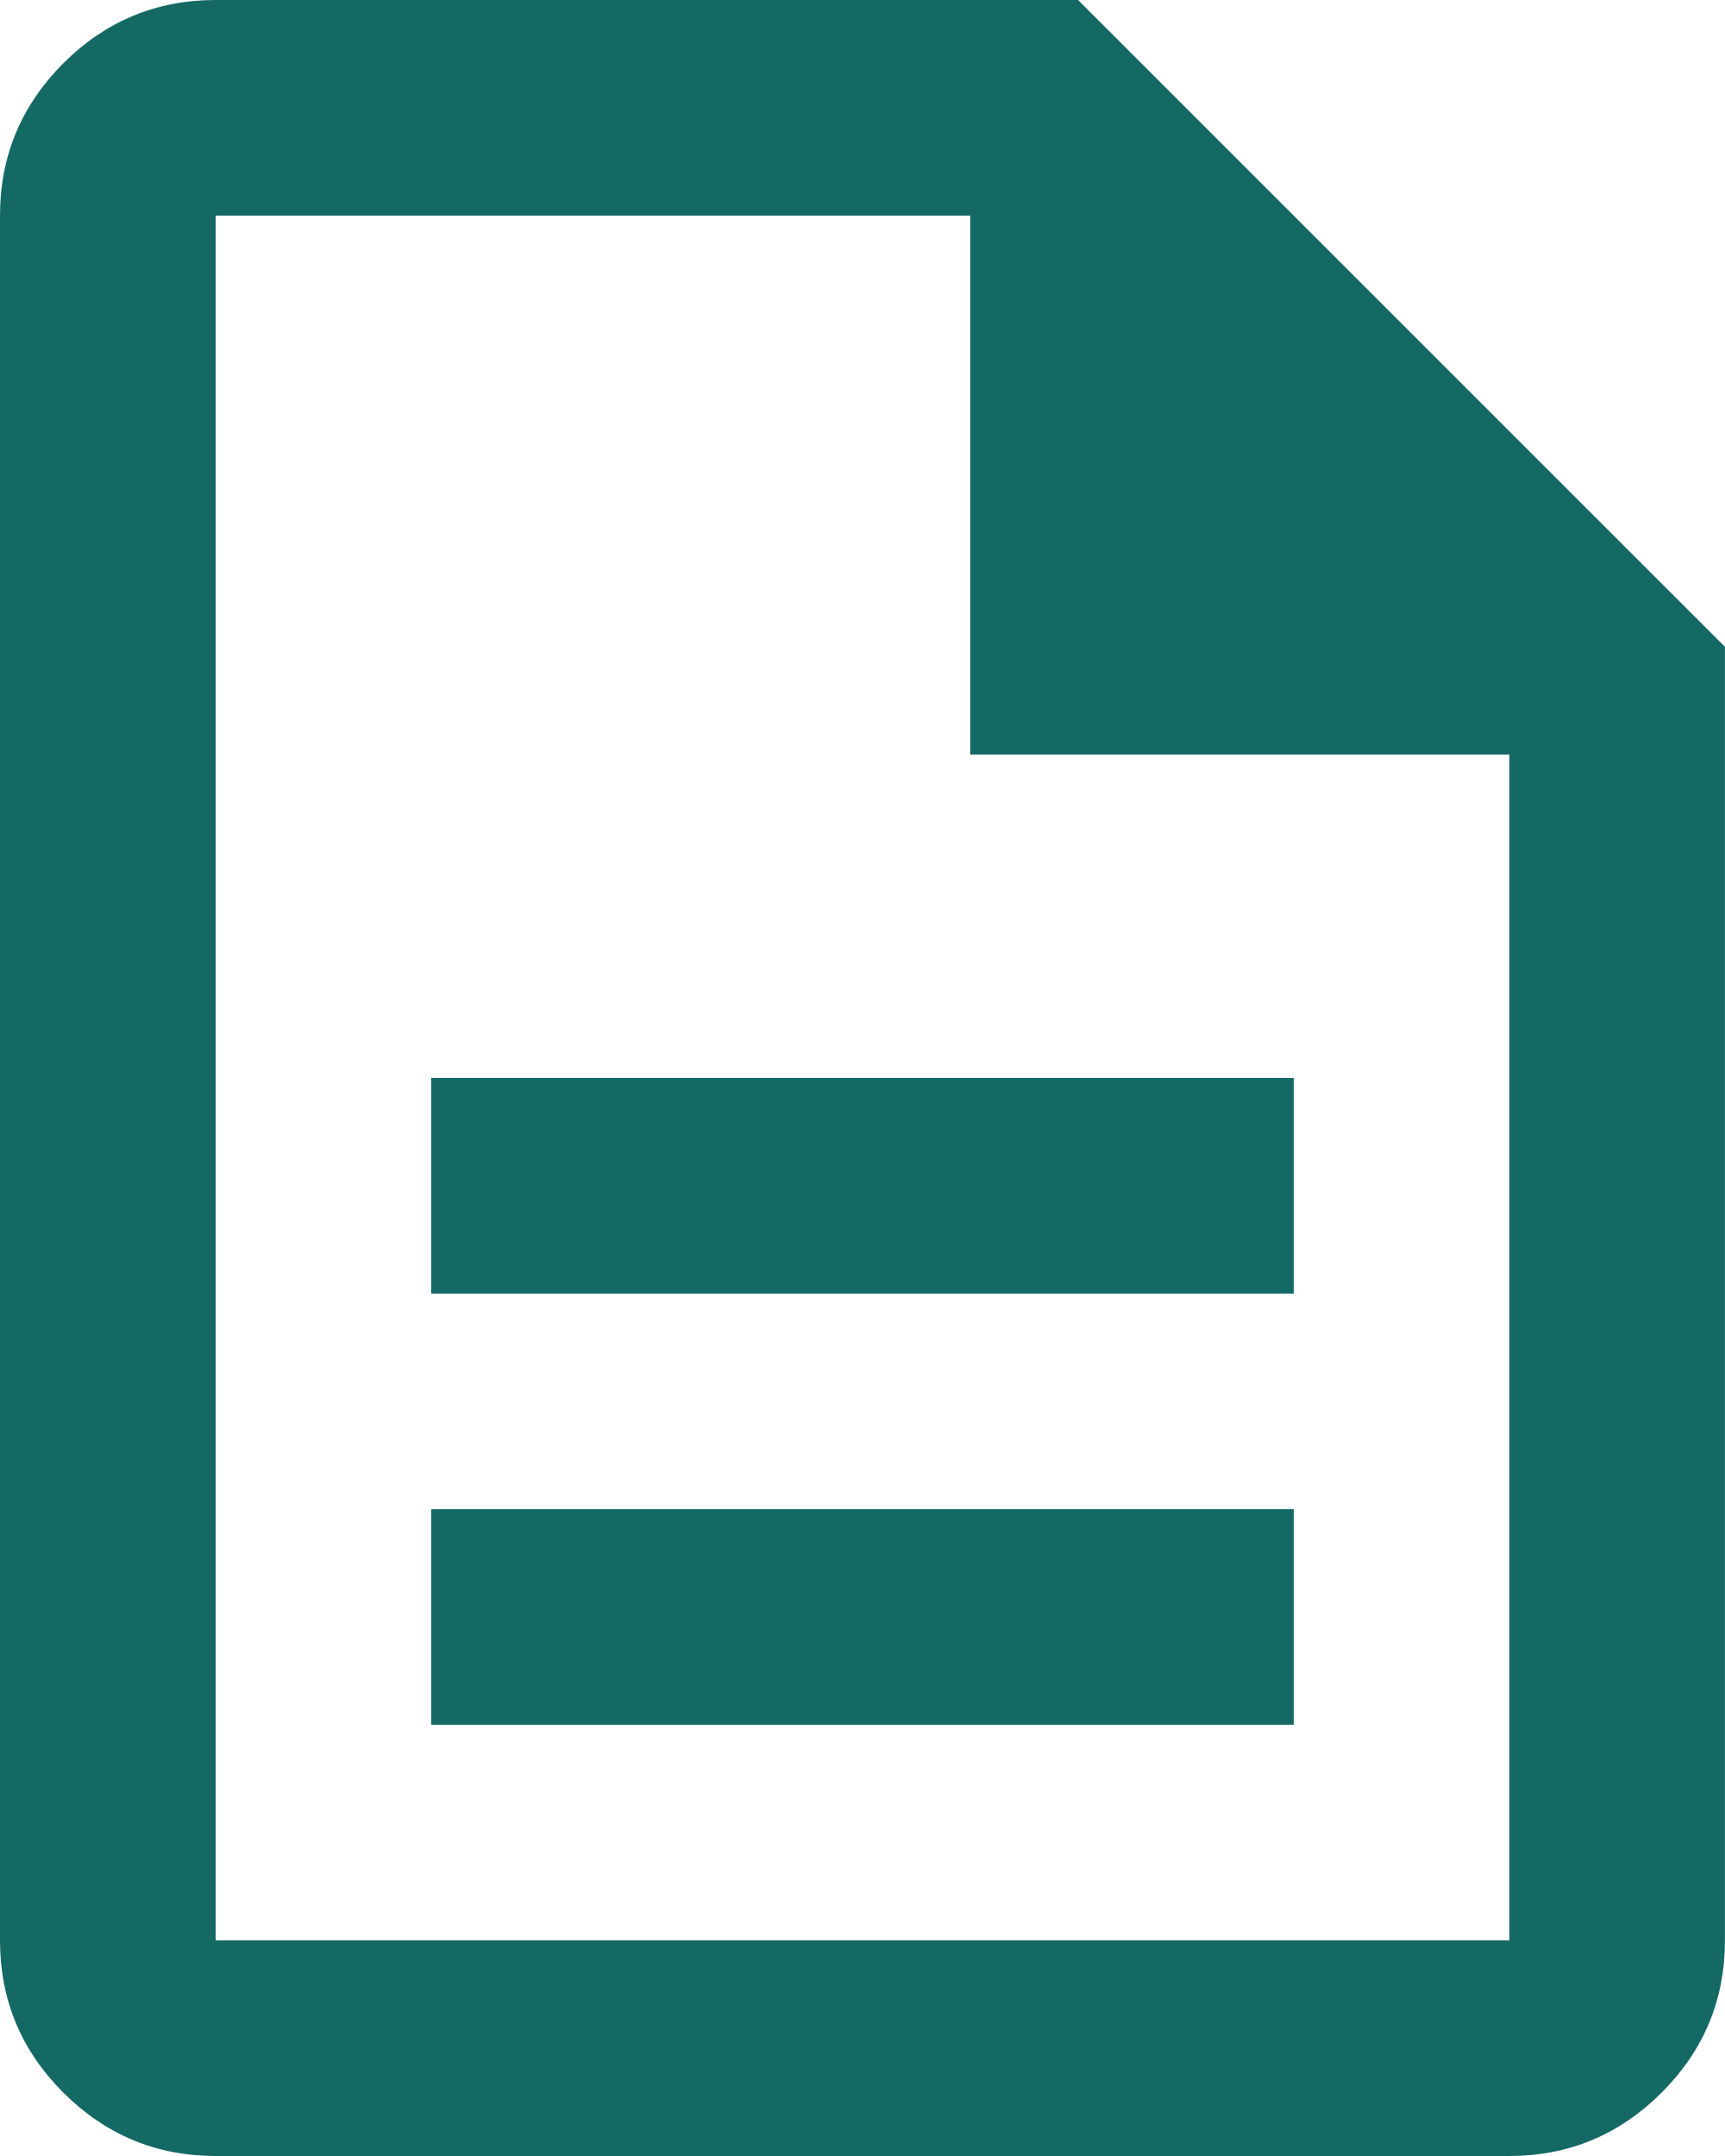
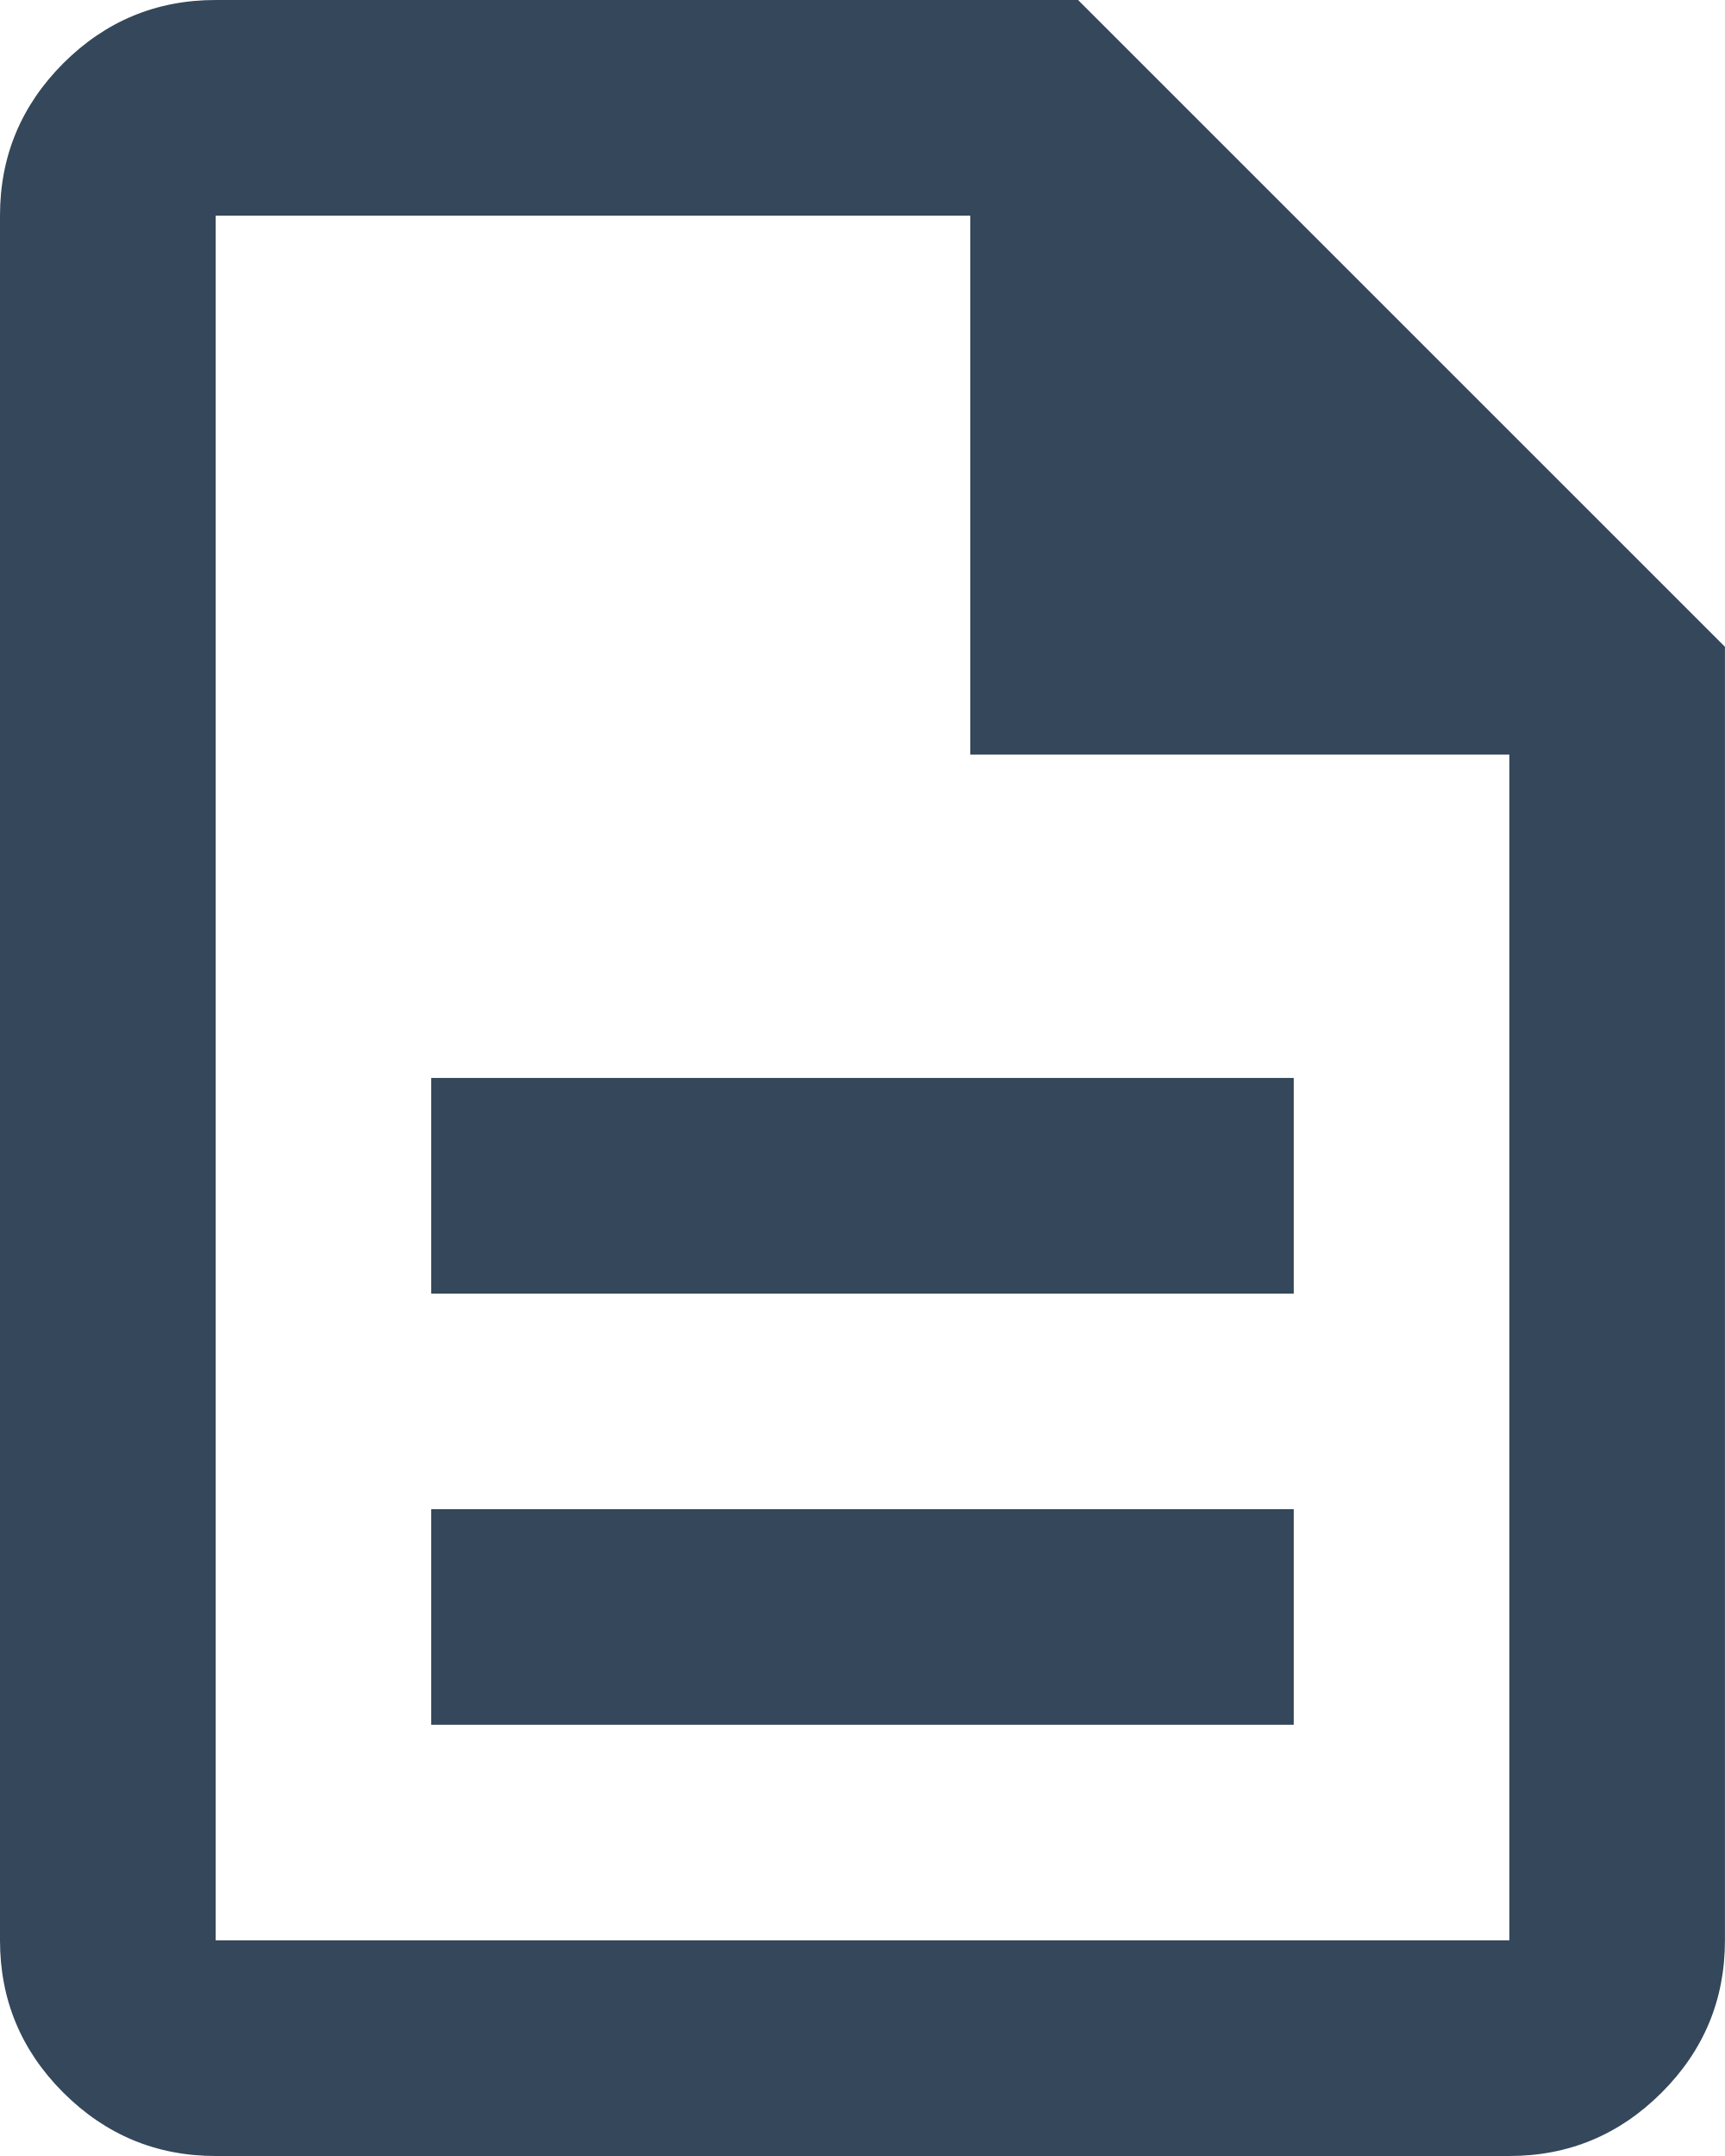
<svg xmlns="http://www.w3.org/2000/svg" preserveAspectRatio="none" overflow="visible" style="display: block;" width="17.333" height="21.667" viewBox="0 0 17.333 21.667" fill="none">
  <g id="Document AI Icon">
-     <path id="Icon" d="M4.333 17.333H13V15.167H4.333V17.333V17.333M4.333 13H13V10.833H4.333V13V13M2.167 21.667C1.571 21.667 1.061 21.454 0.636 21.03C0.212 20.606 0 20.096 0 19.5V2.167C0 1.571 0.212 1.061 0.636 0.636C1.061 0.212 1.571 0 2.167 0H10.833L17.333 6.5V19.5C17.333 20.096 17.121 20.606 16.697 21.03C16.273 21.454 15.762 21.667 15.167 21.667H2.167V21.667M9.75 7.583V2.167H2.167V2.167V2.167V19.5V19.5V19.5H15.167V19.5V19.5V7.583H9.75V7.583M2.167 2.167V2.167V7.583V7.583V2.167V7.583V7.583V19.5V19.5V19.5V19.5V19.5V19.5V2.167V2.167V2.167V2.167" fill="#156965" />
+     <path id="Icon" d="M4.333 17.333H13V15.167H4.333V17.333V17.333M4.333 13H13V10.833H4.333V13V13M2.167 21.667C1.571 21.667 1.061 21.454 0.636 21.03C0.212 20.606 0 20.096 0 19.5V2.167C0 1.571 0.212 1.061 0.636 0.636C1.061 0.212 1.571 0 2.167 0H10.833L17.333 6.5V19.5C17.333 20.096 17.121 20.606 16.697 21.03C16.273 21.454 15.762 21.667 15.167 21.667H2.167V21.667M9.75 7.583V2.167H2.167V2.167V2.167V19.5V19.5V19.5H15.167V19.5V19.5V7.583H9.75V7.583M2.167 2.167V2.167V7.583V7.583V2.167V7.583V7.583V19.5V19.5V19.5V19.5V19.5V19.5V2.167V2.167V2.167V2.167" fill="#34475b" />
  </g>
</svg>
